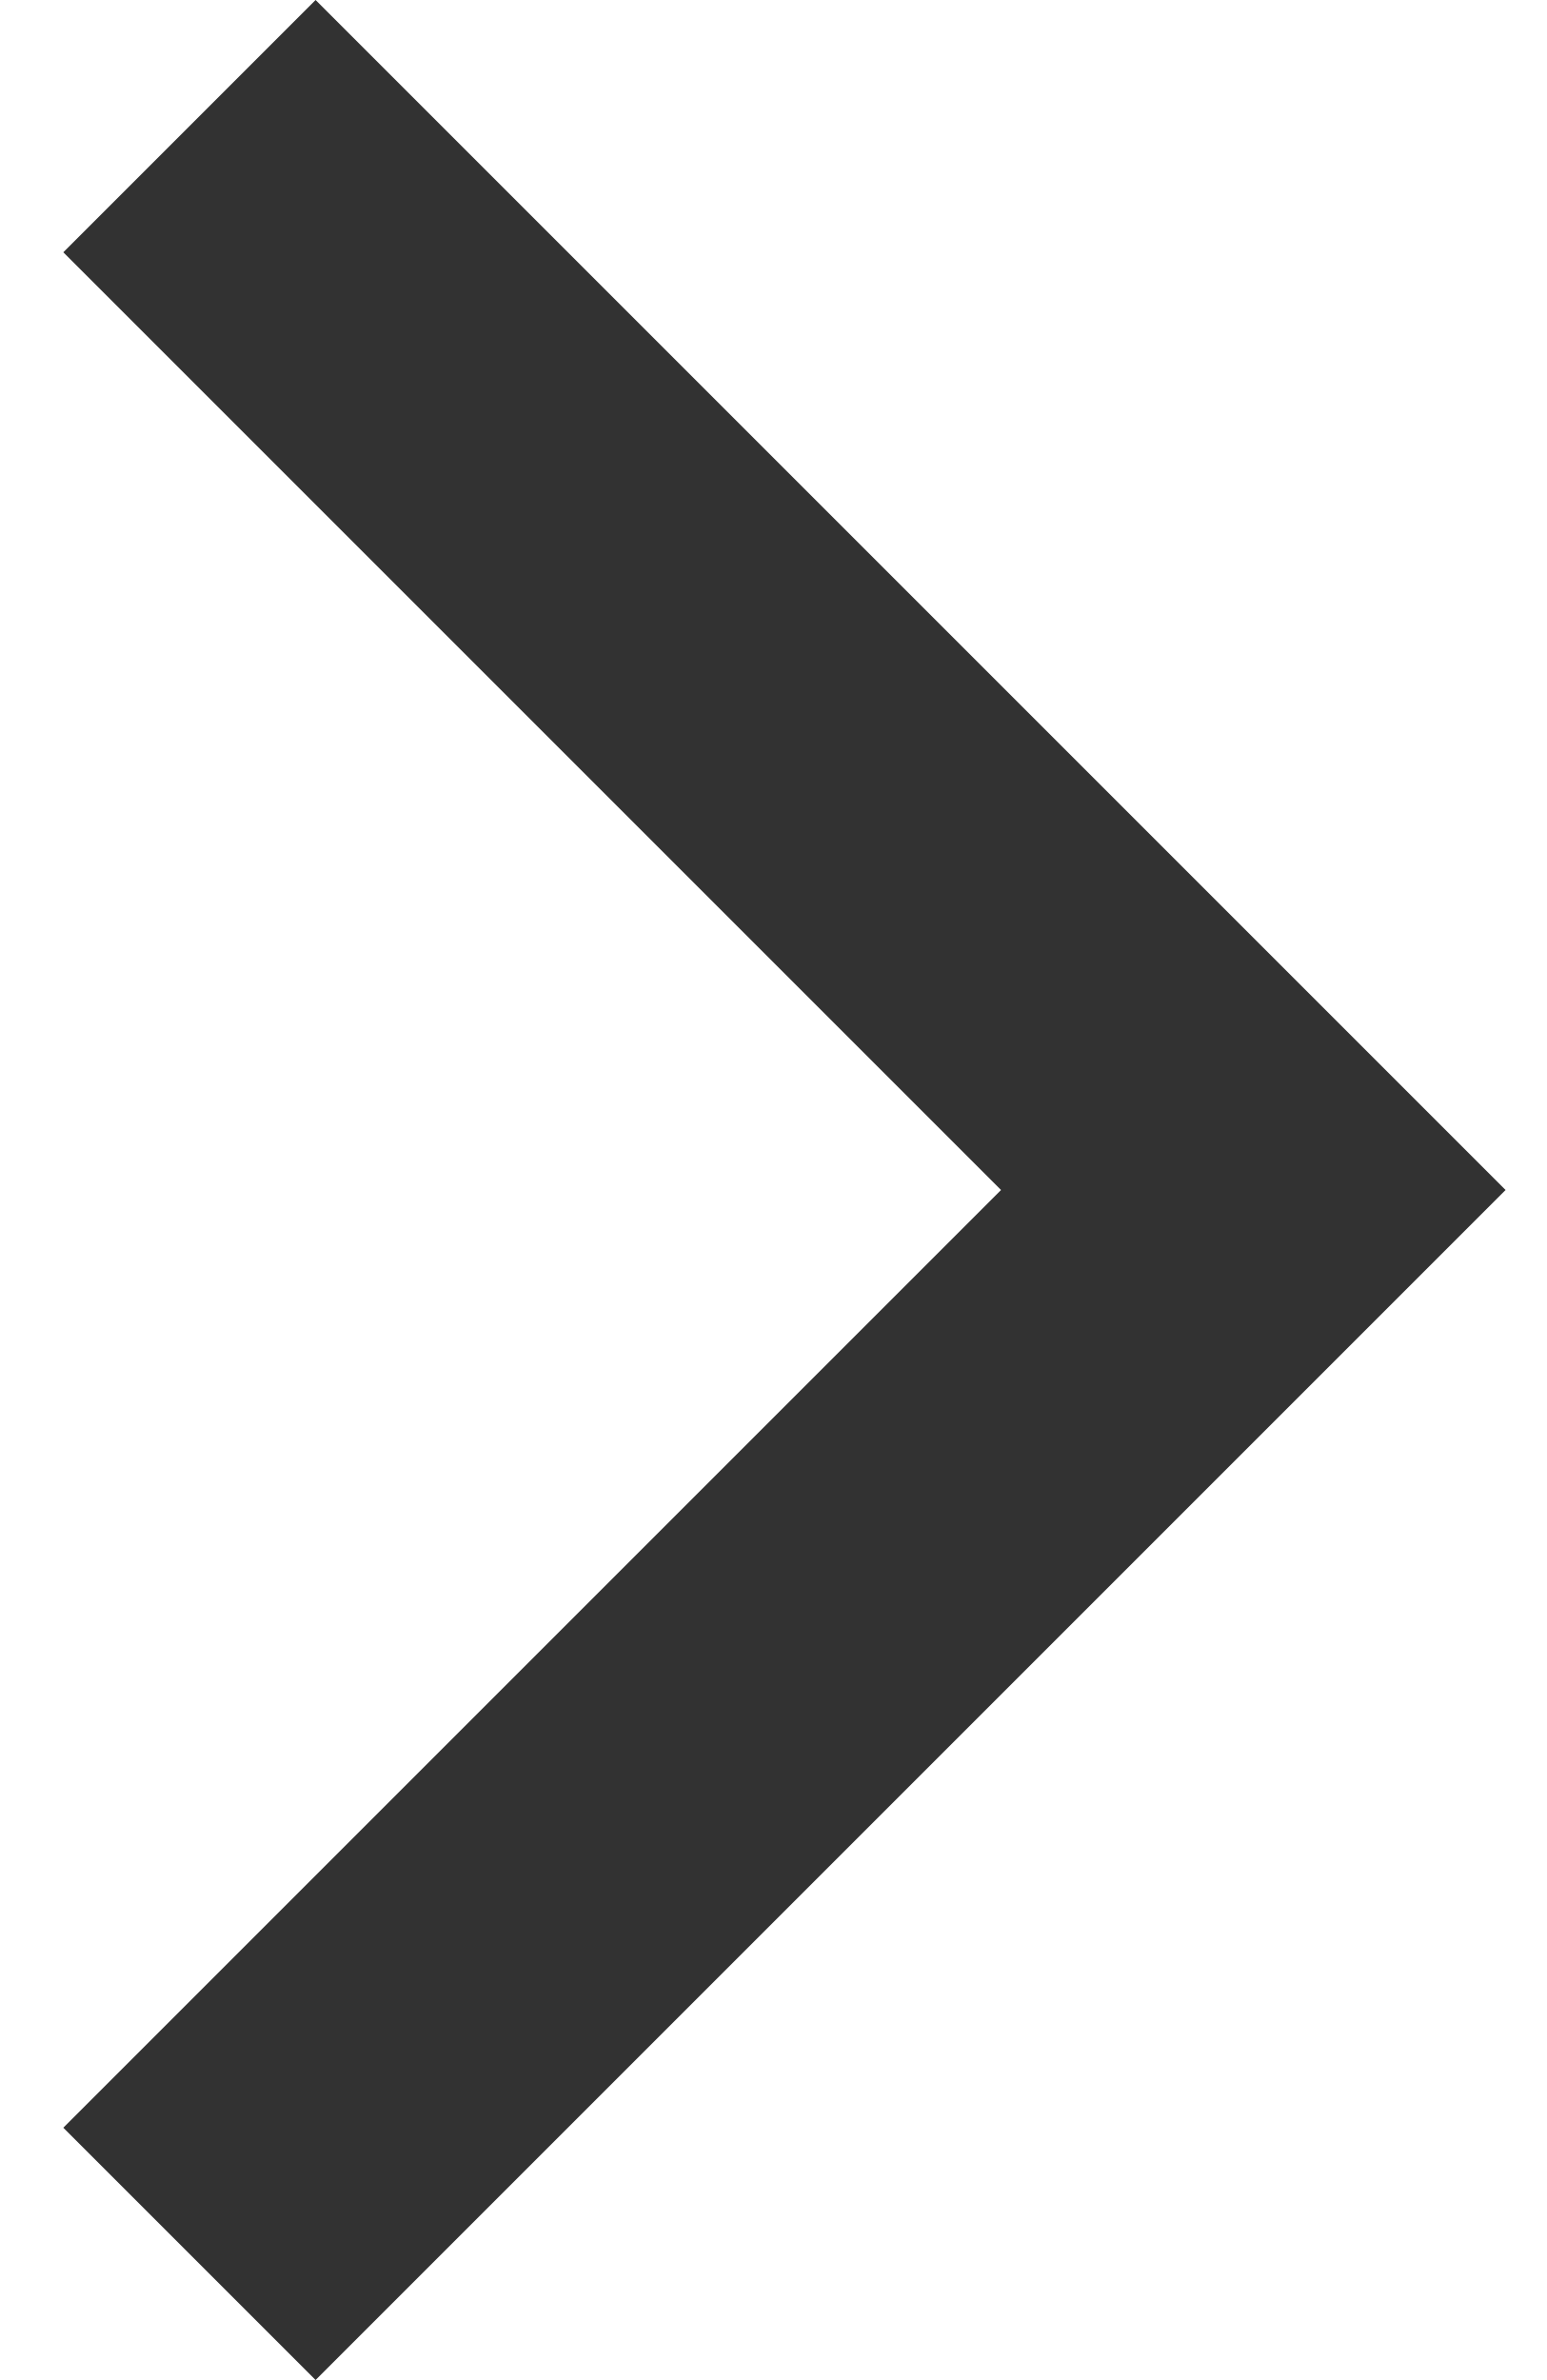
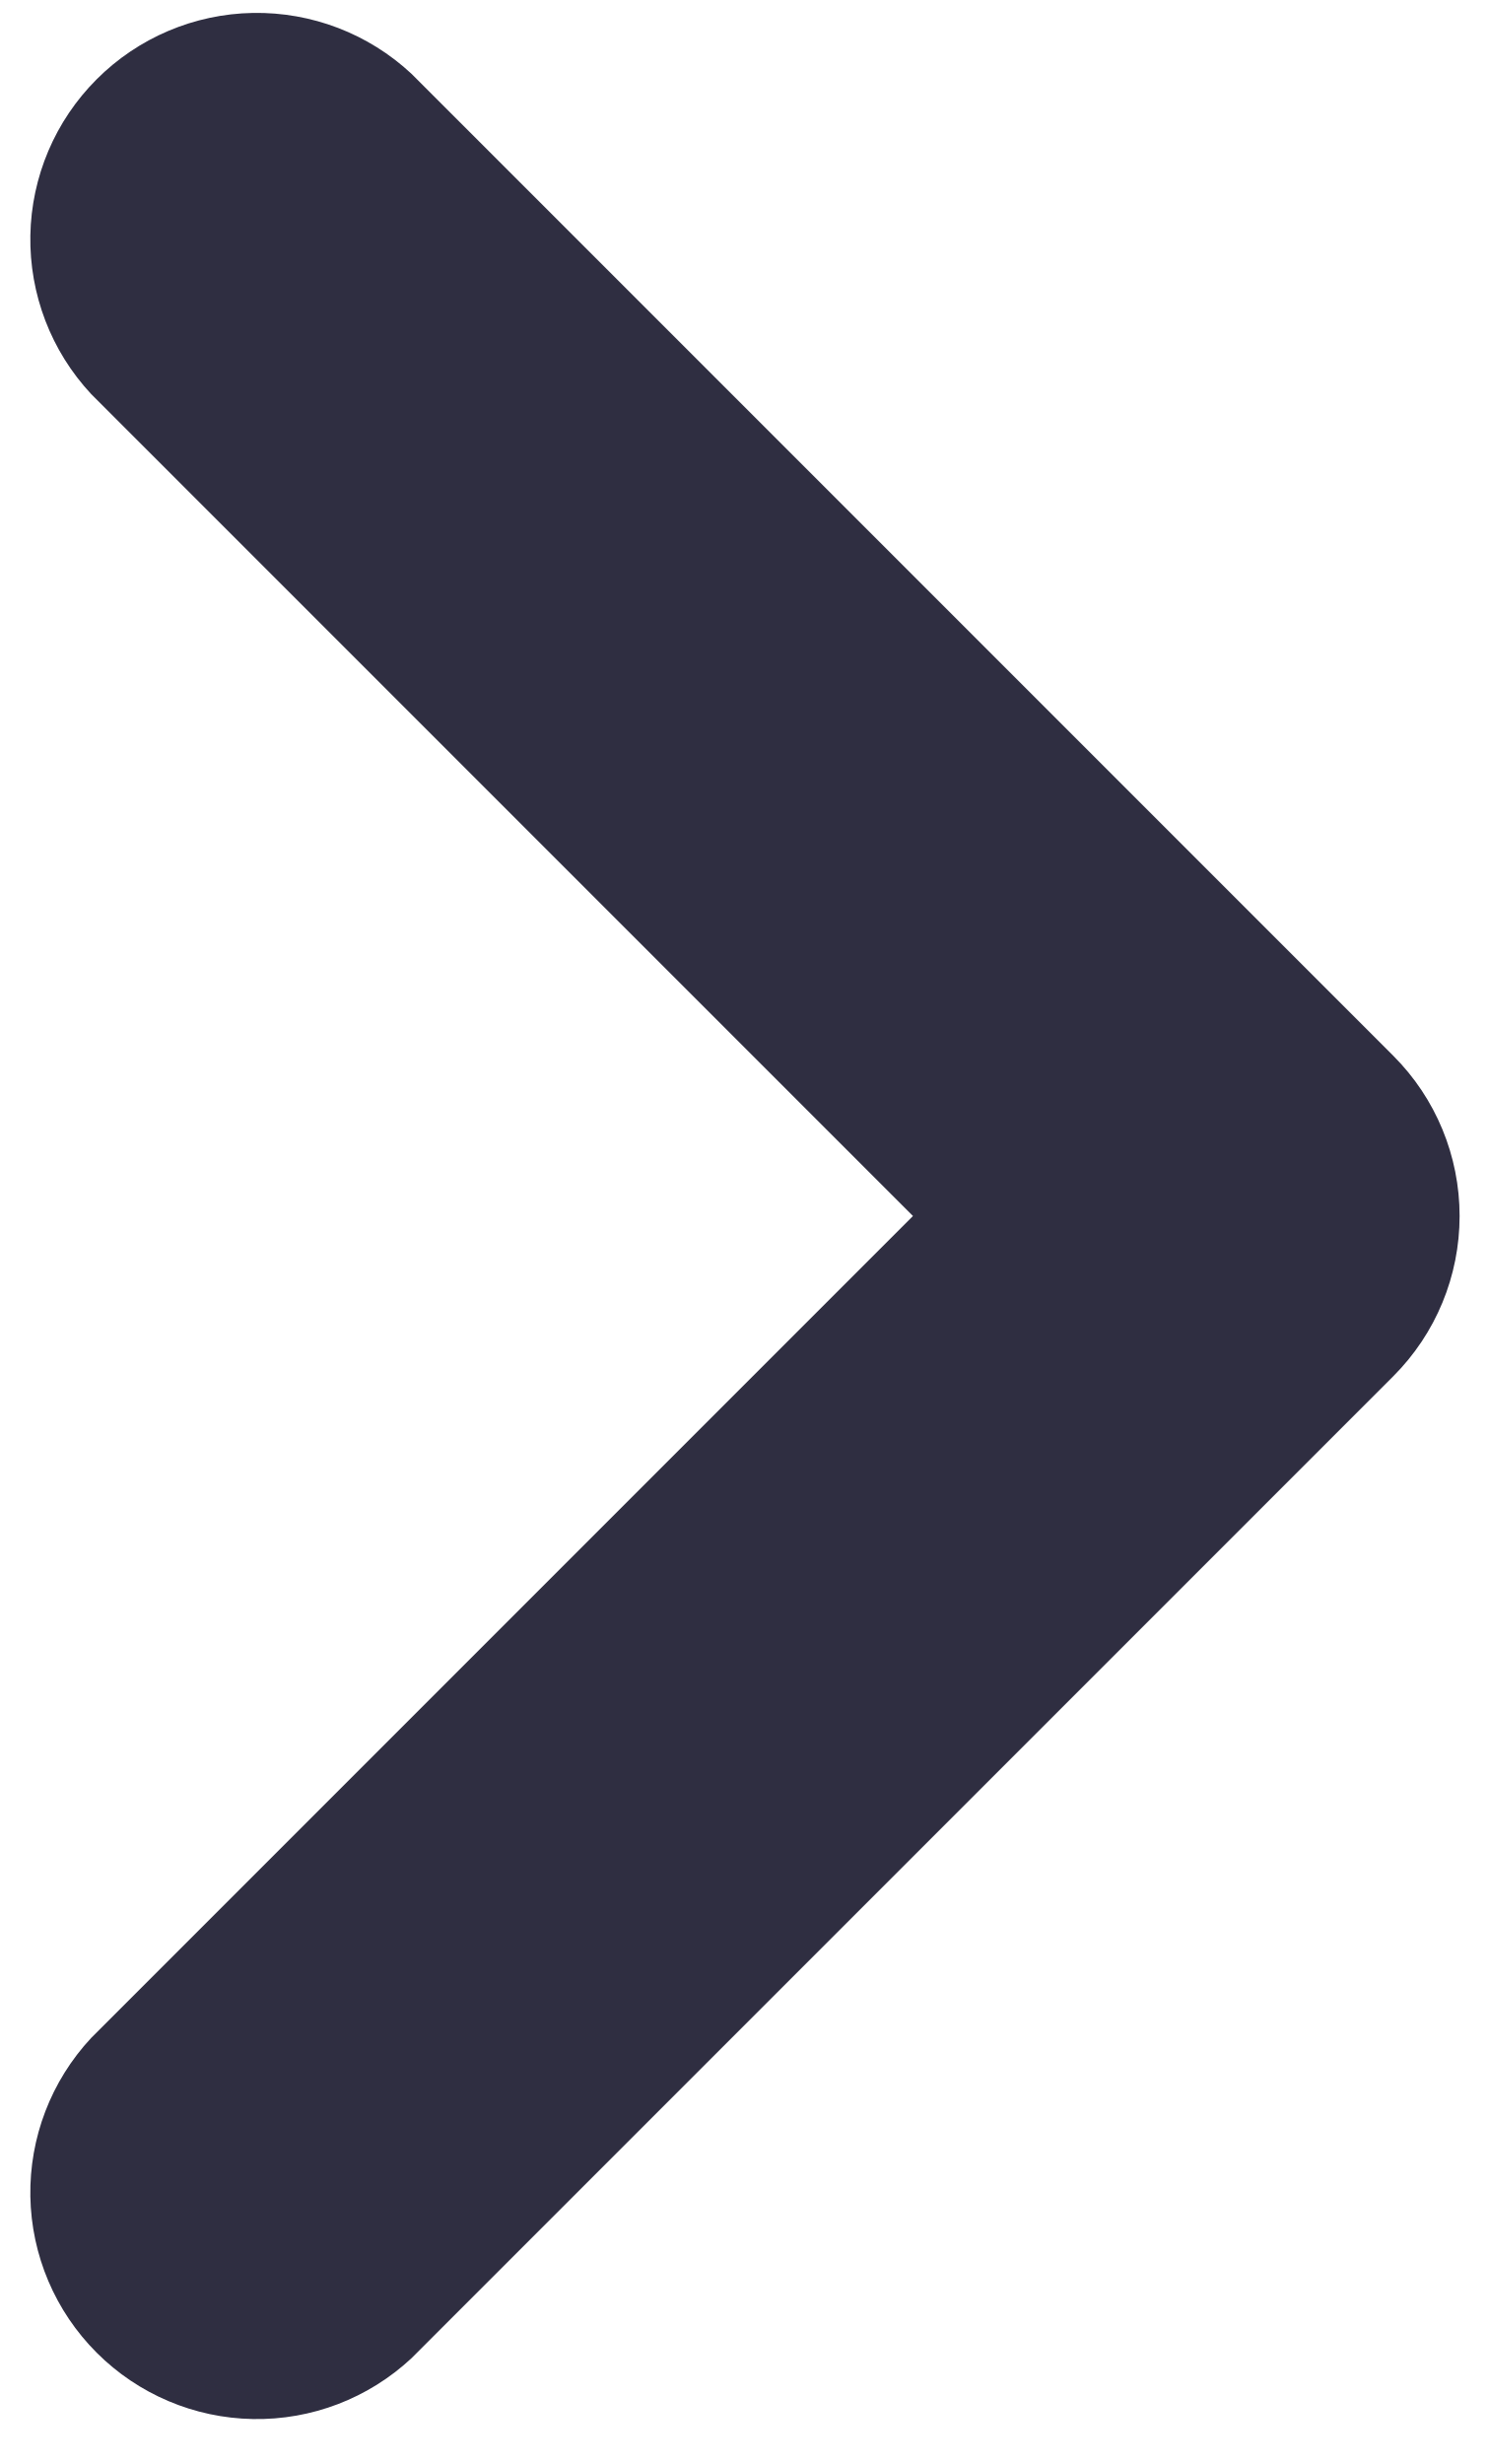
- <svg xmlns="http://www.w3.org/2000/svg" width="13" height="20" viewBox="0 0 13 20" fill="none">
-   <path d="M0.532 2.12L8.412 10L0.532 17.88L2.652 20L12.652 10L2.652 0L0.532 2.12Z" fill="#323232" />
+ <svg xmlns="http://www.w3.org/2000/svg" width="32" height="53" viewBox="0 0 32 53" fill="none">
+   <path d="M1.961 8.476C1.1 7.552 0.631 6.329 0.653 5.066C0.675 3.803 1.187 2.598 2.08 1.705C2.973 0.812 4.178 0.3 5.441 0.278C6.704 0.256 7.927 0.725 8.851 1.586L29.976 22.711C30.889 23.625 31.401 24.864 31.401 26.156C31.401 27.448 30.889 28.687 29.976 29.601L8.851 50.726C7.927 51.587 6.704 52.056 5.441 52.033C4.178 52.011 2.973 51.499 2.08 50.606C1.187 49.713 0.675 48.508 0.653 47.245C0.631 45.982 1.1 44.76 1.961 43.836L19.641 26.156L1.961 8.476Z" fill="#2F2E41" />
</svg>
